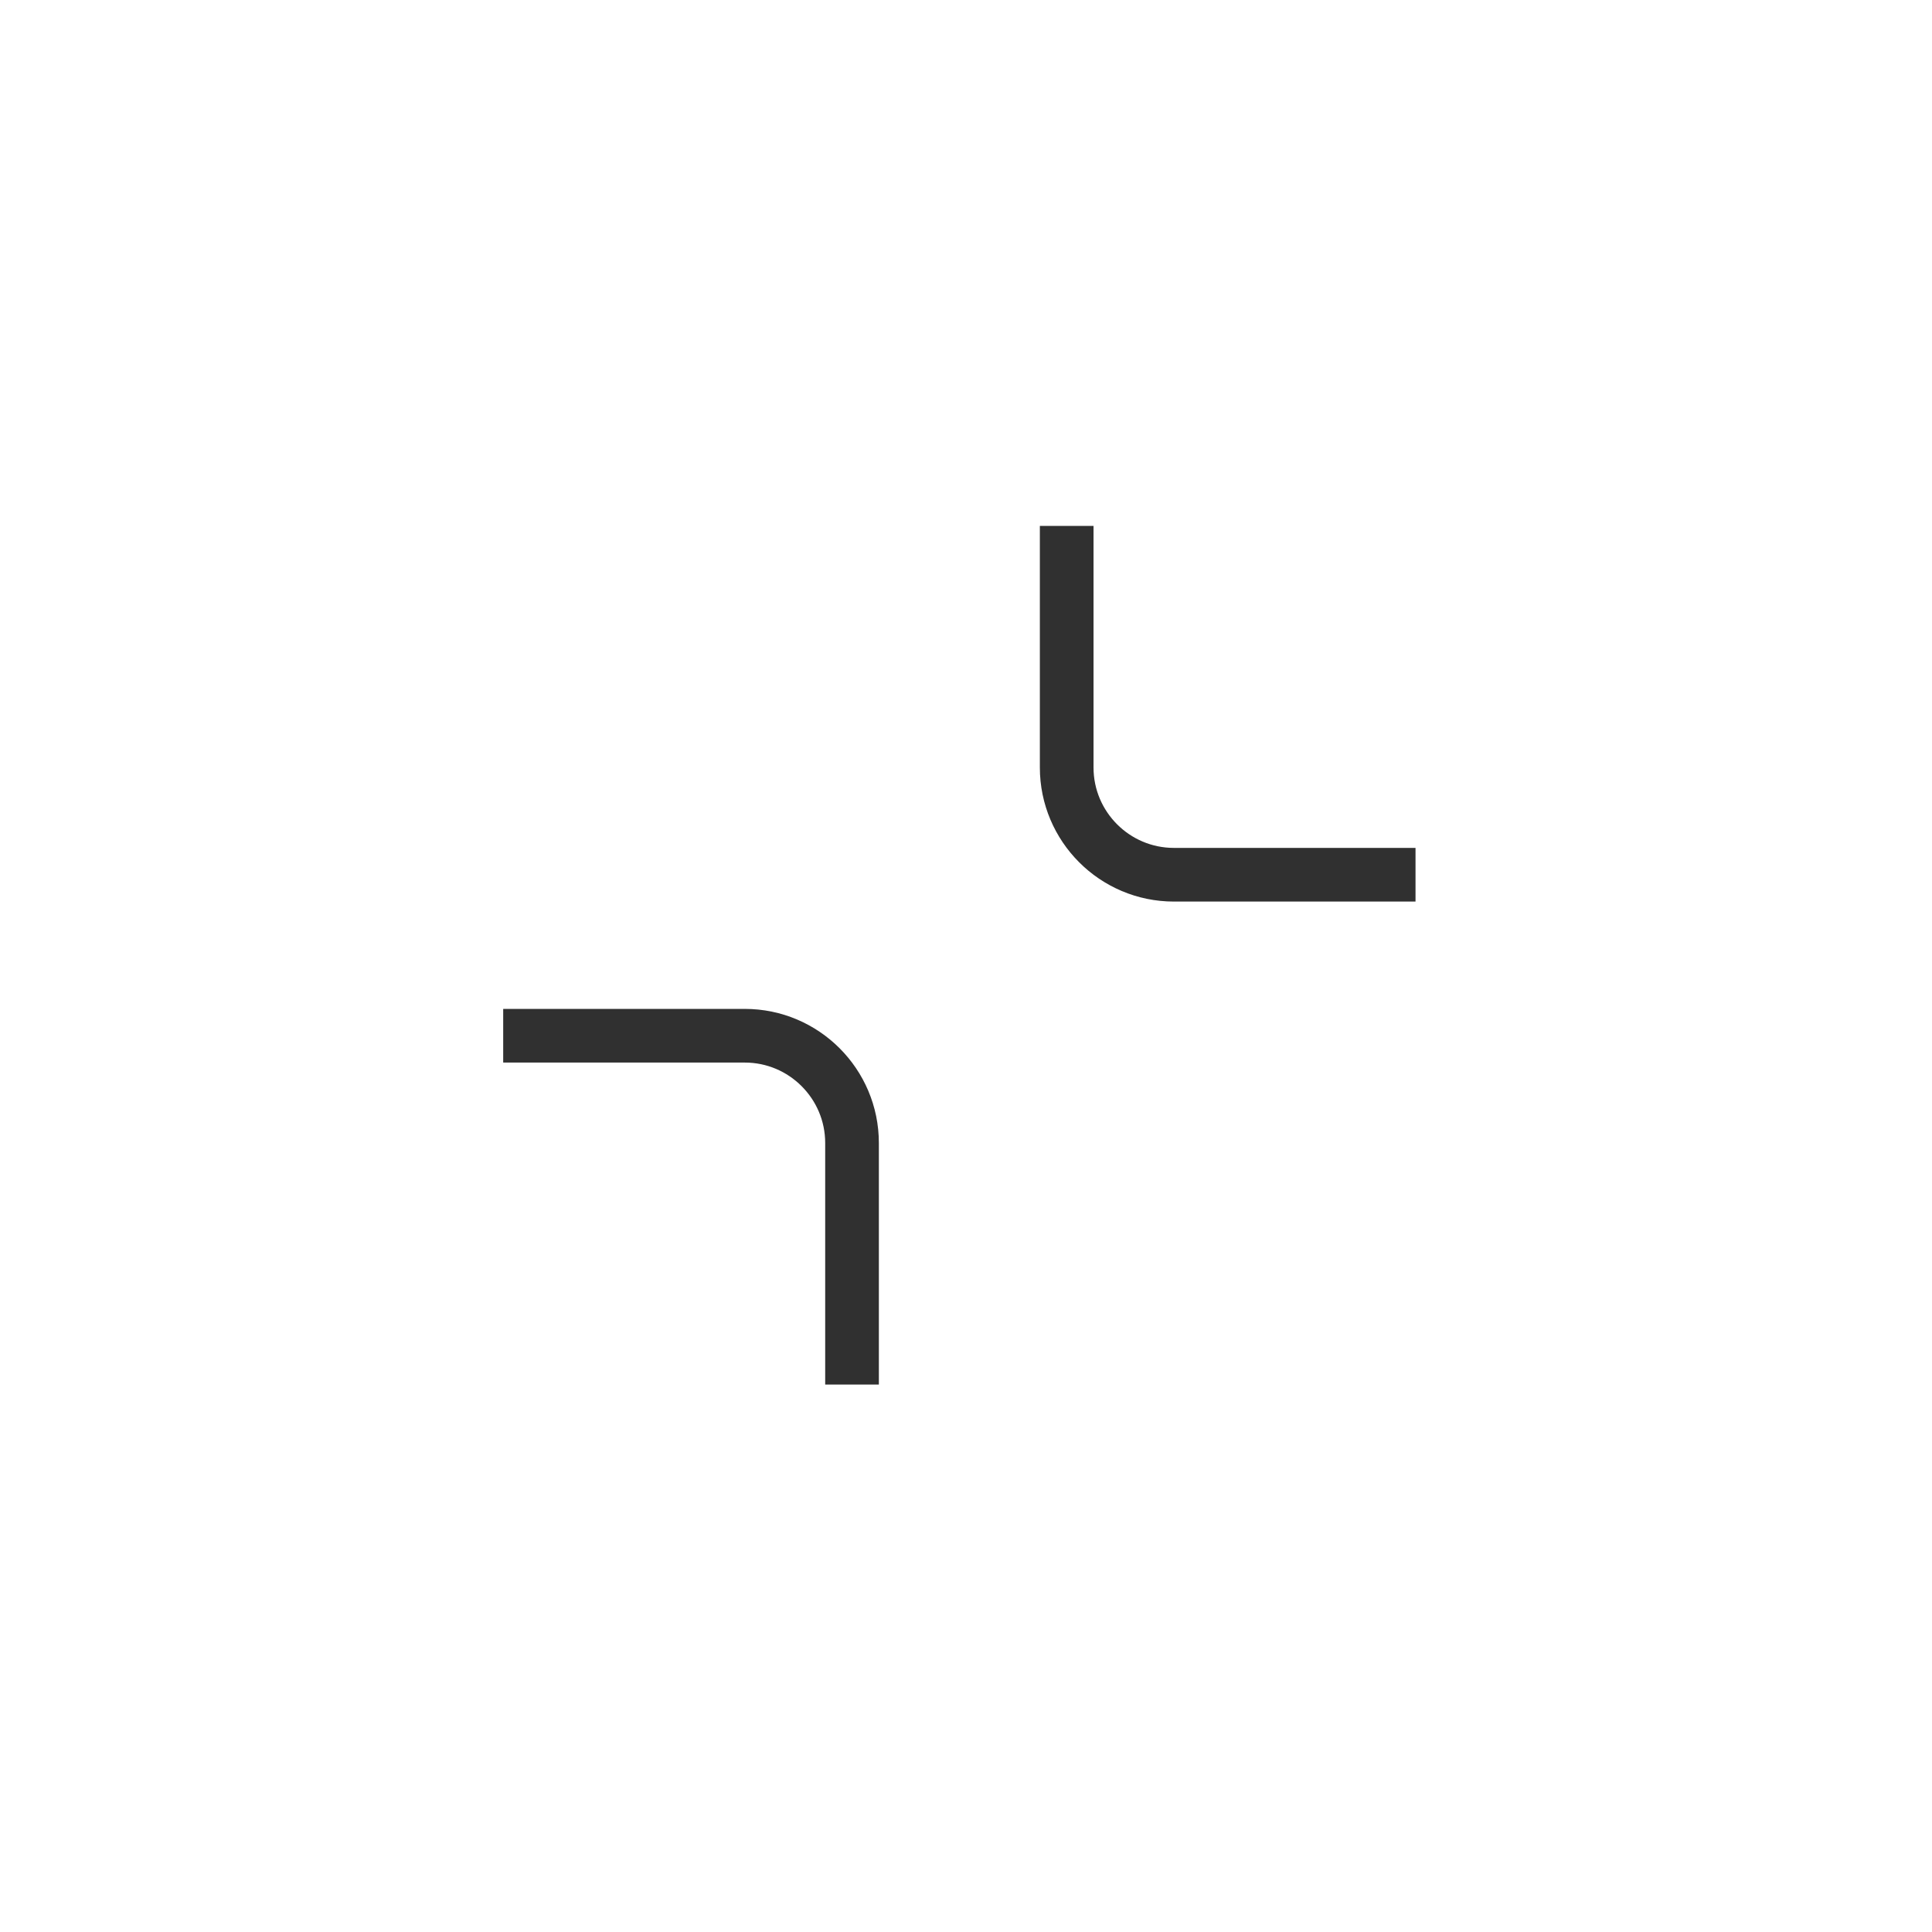
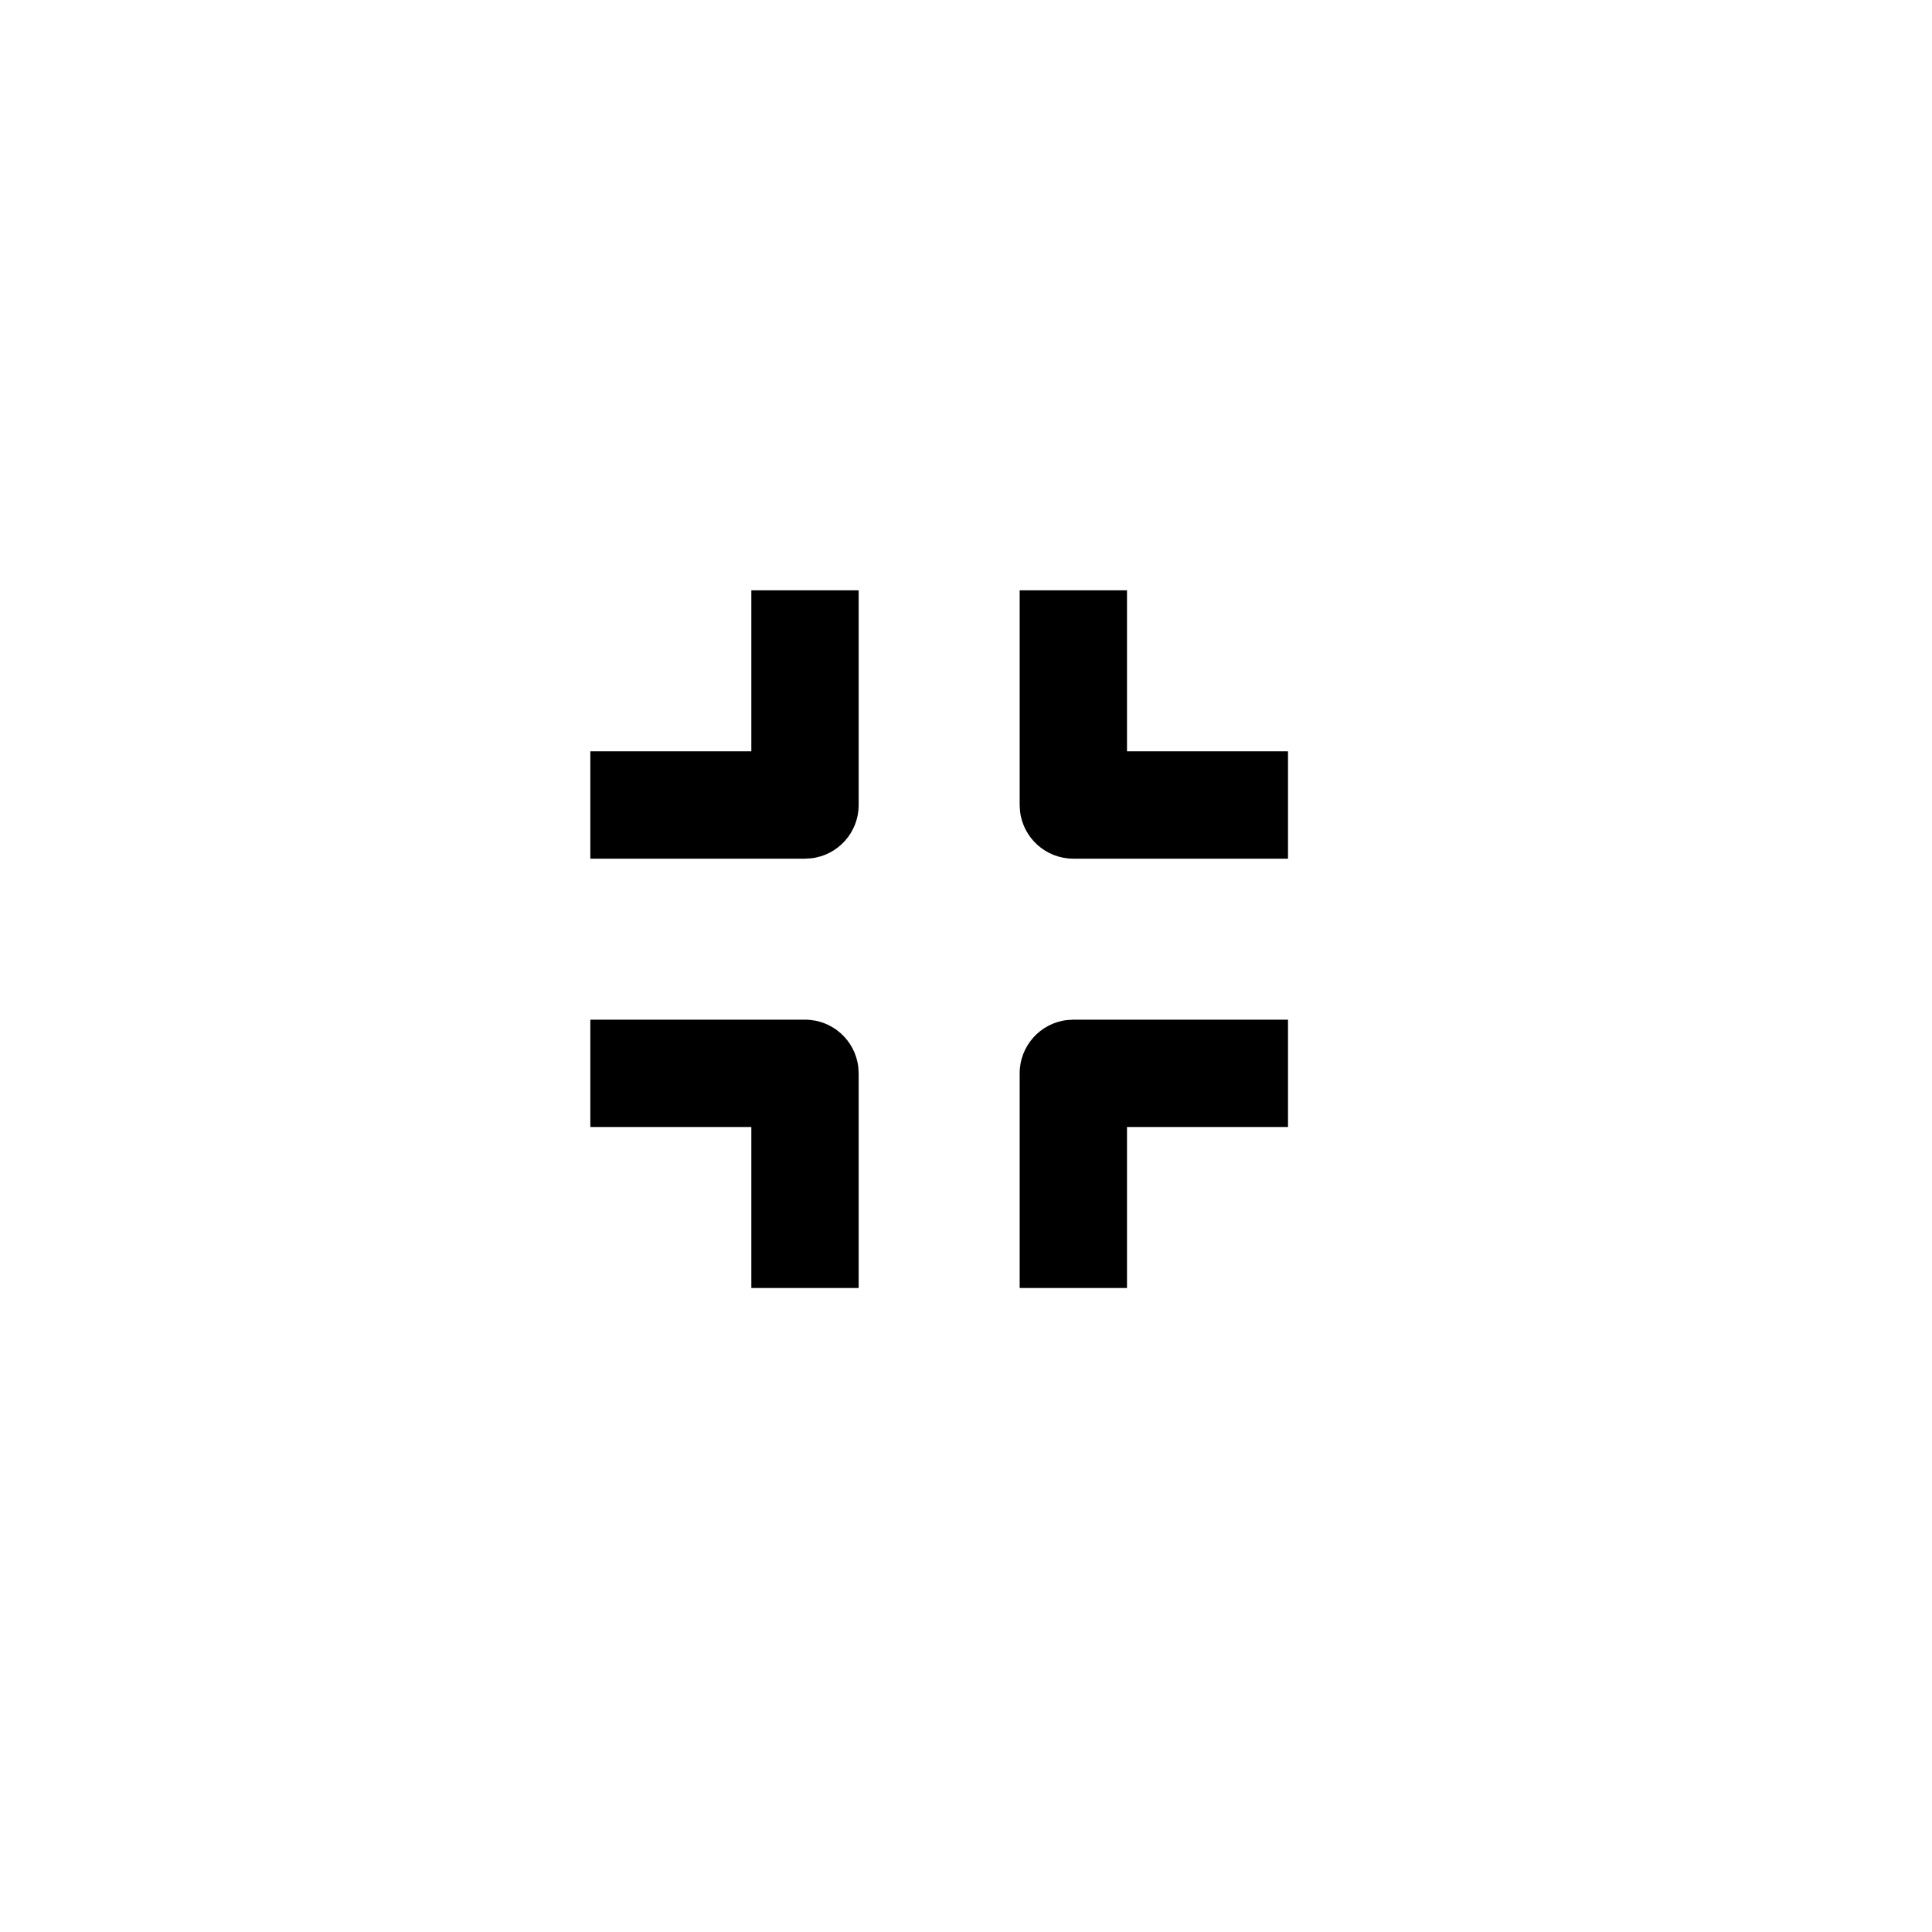
<svg xmlns="http://www.w3.org/2000/svg" width="36px" height="36px" viewBox="0 0 36 36" version="1.1">
-   <g id="页面-1" stroke="none" stroke-width="1" fill="none" fill-rule="evenodd" stroke-linecap="square">
-     <g id="按钮规范" transform="translate(-698, -269)" stroke="#303030">
-       <g id="Group-18备份" transform="translate(691, 262)">
-         <g id="zoom-out_normal" transform="translate(7, 7)">
-           <path d="M19.876,10.299 L23.878,10.299 C24.982,10.299 25.876,11.197 25.876,12.297 L25.876,16.299" id="Stroke-1" transform="translate(22.8761, 13.29919) scale(-1, -1) translate(-22.8761, -13.29919) " />
-           <path d="M15.876,25.299 L11.874,25.299 C10.771,25.299 9.876,24.401 9.876,23.301 L9.876,19.299" id="Stroke-3" transform="translate(12.8761, 22.29919) scale(-1, -1) translate(-12.8761, -22.29919) " />
-         </g>
-       </g>
+   <g id="button-Ex-Fullscreen" stroke="none" stroke-width="1" fill="none" fill-rule="evenodd">
+     <path d="M10.256,-4.14336123e-16 L25.744,4.14336123e-16 C29.311,-2.4074122e-16 30.604,0.371 31.907,1.069 C33.211,1.766 34.234,2.789 34.931,4.093 C35.629,5.396 36,6.689 36,10.256 L36,25.744 C36,29.311 35.629,30.604 34.931,31.907 C34.234,33.211 33.211,34.234 31.907,34.931 C30.604,35.629 29.311,36 25.744,36 L10.256,36 C6.689,36 5.396,35.629 4.093,34.931 C2.789,34.234 1.766,33.211 1.069,31.907 C0.371,30.604 1.60494146e-16,29.311 -2.76224082e-16,25.744 L2.76224082e-16,10.256 C-1.60494146e-16,6.689 0.371,5.396 1.069,4.093 C1.766,2.789 2.789,1.766 4.093,1.069 C5.396,0.371 6.689,2.4074122e-16 10.256,-4.14336123e-16 Z" id="Rectangle-3" fill-opacity="0" fill="#000000" />
+     <g id="icon-ex-fullscreen" transform="translate(11, 11)" fill="#000000" fill-rule="nonzero">
+       <path d="M9,8 L13,8 L13,10 L10,10 L10,13 L8,13 L8,9 C8,8.487 8.386,8.064 8.883,8.007 L9,8 Z M0,8 L4,8 C4.513,8 4.936,8.386 4.993,8.883 L5,9 L5,13 L3,13 L3,10 L0,10 L0,8 Z M10,0 L10,3 L13,3 L13,5 L9,5 C8.487,5 8.064,4.614 8.007,4.117 L8,4 L8,0 L10,0 Z M5,0 L5,4 C5,4.513 4.614,4.936 4.117,4.993 L4,5 L4.54747351e-13,5 L4.54747351e-13,3 L3,3 L3,0 L5,0 Z" id="形状" />
    </g>
  </g>
</svg>
